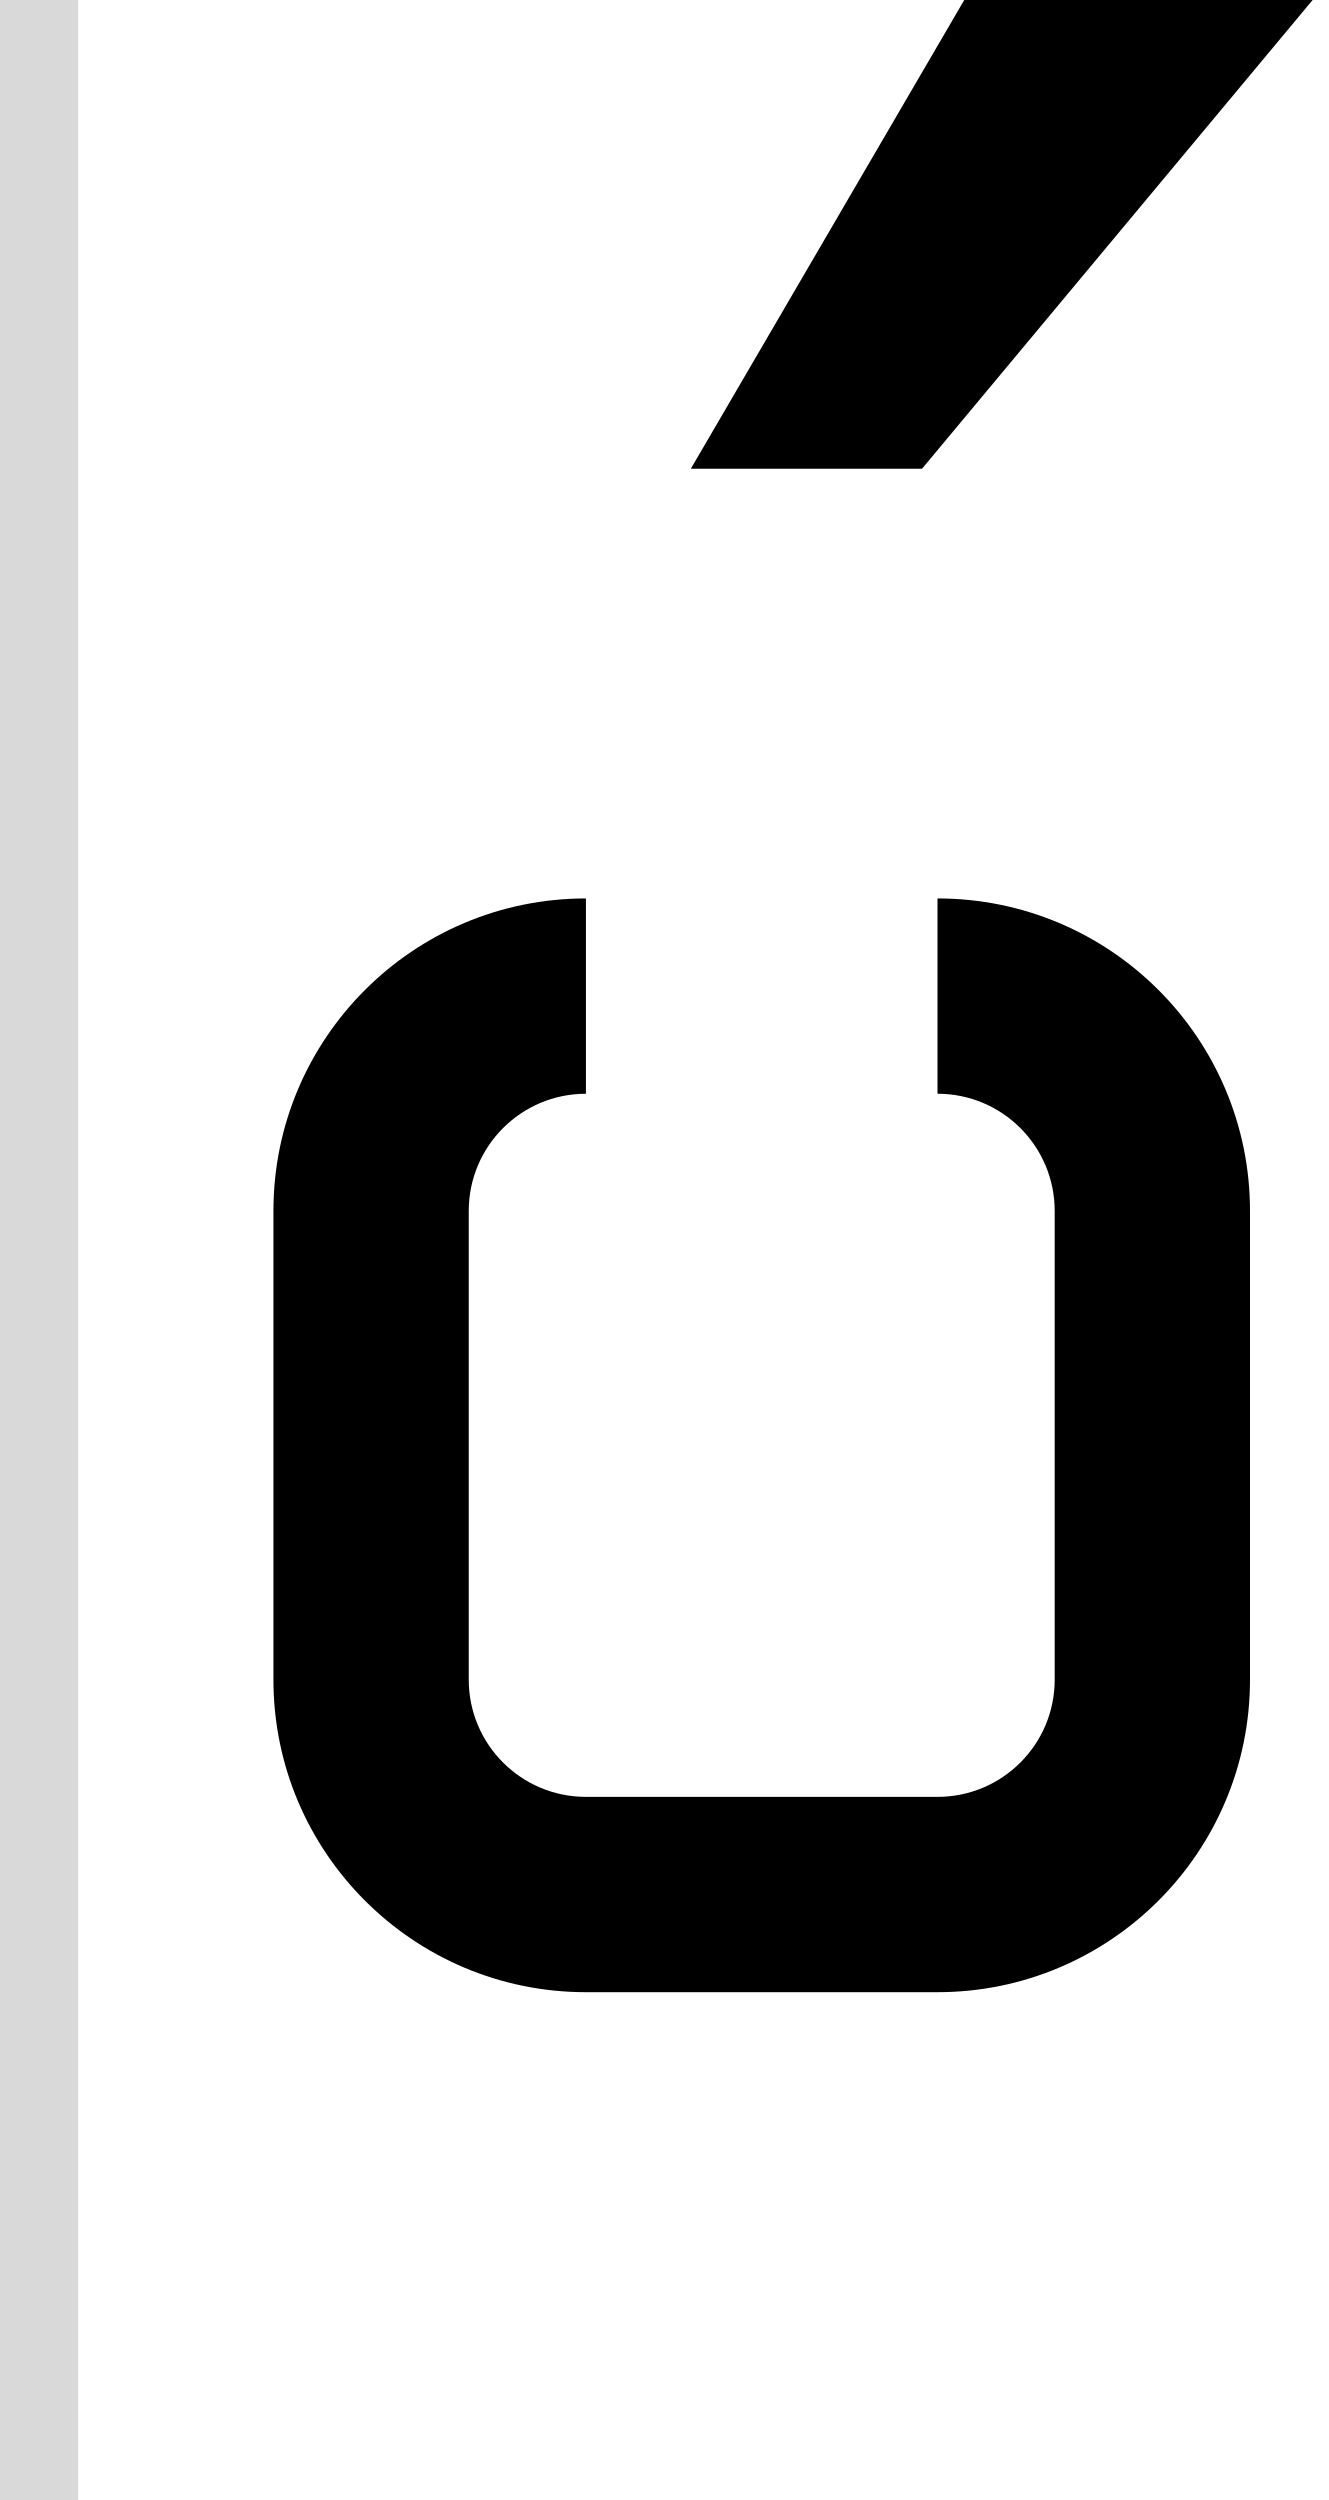
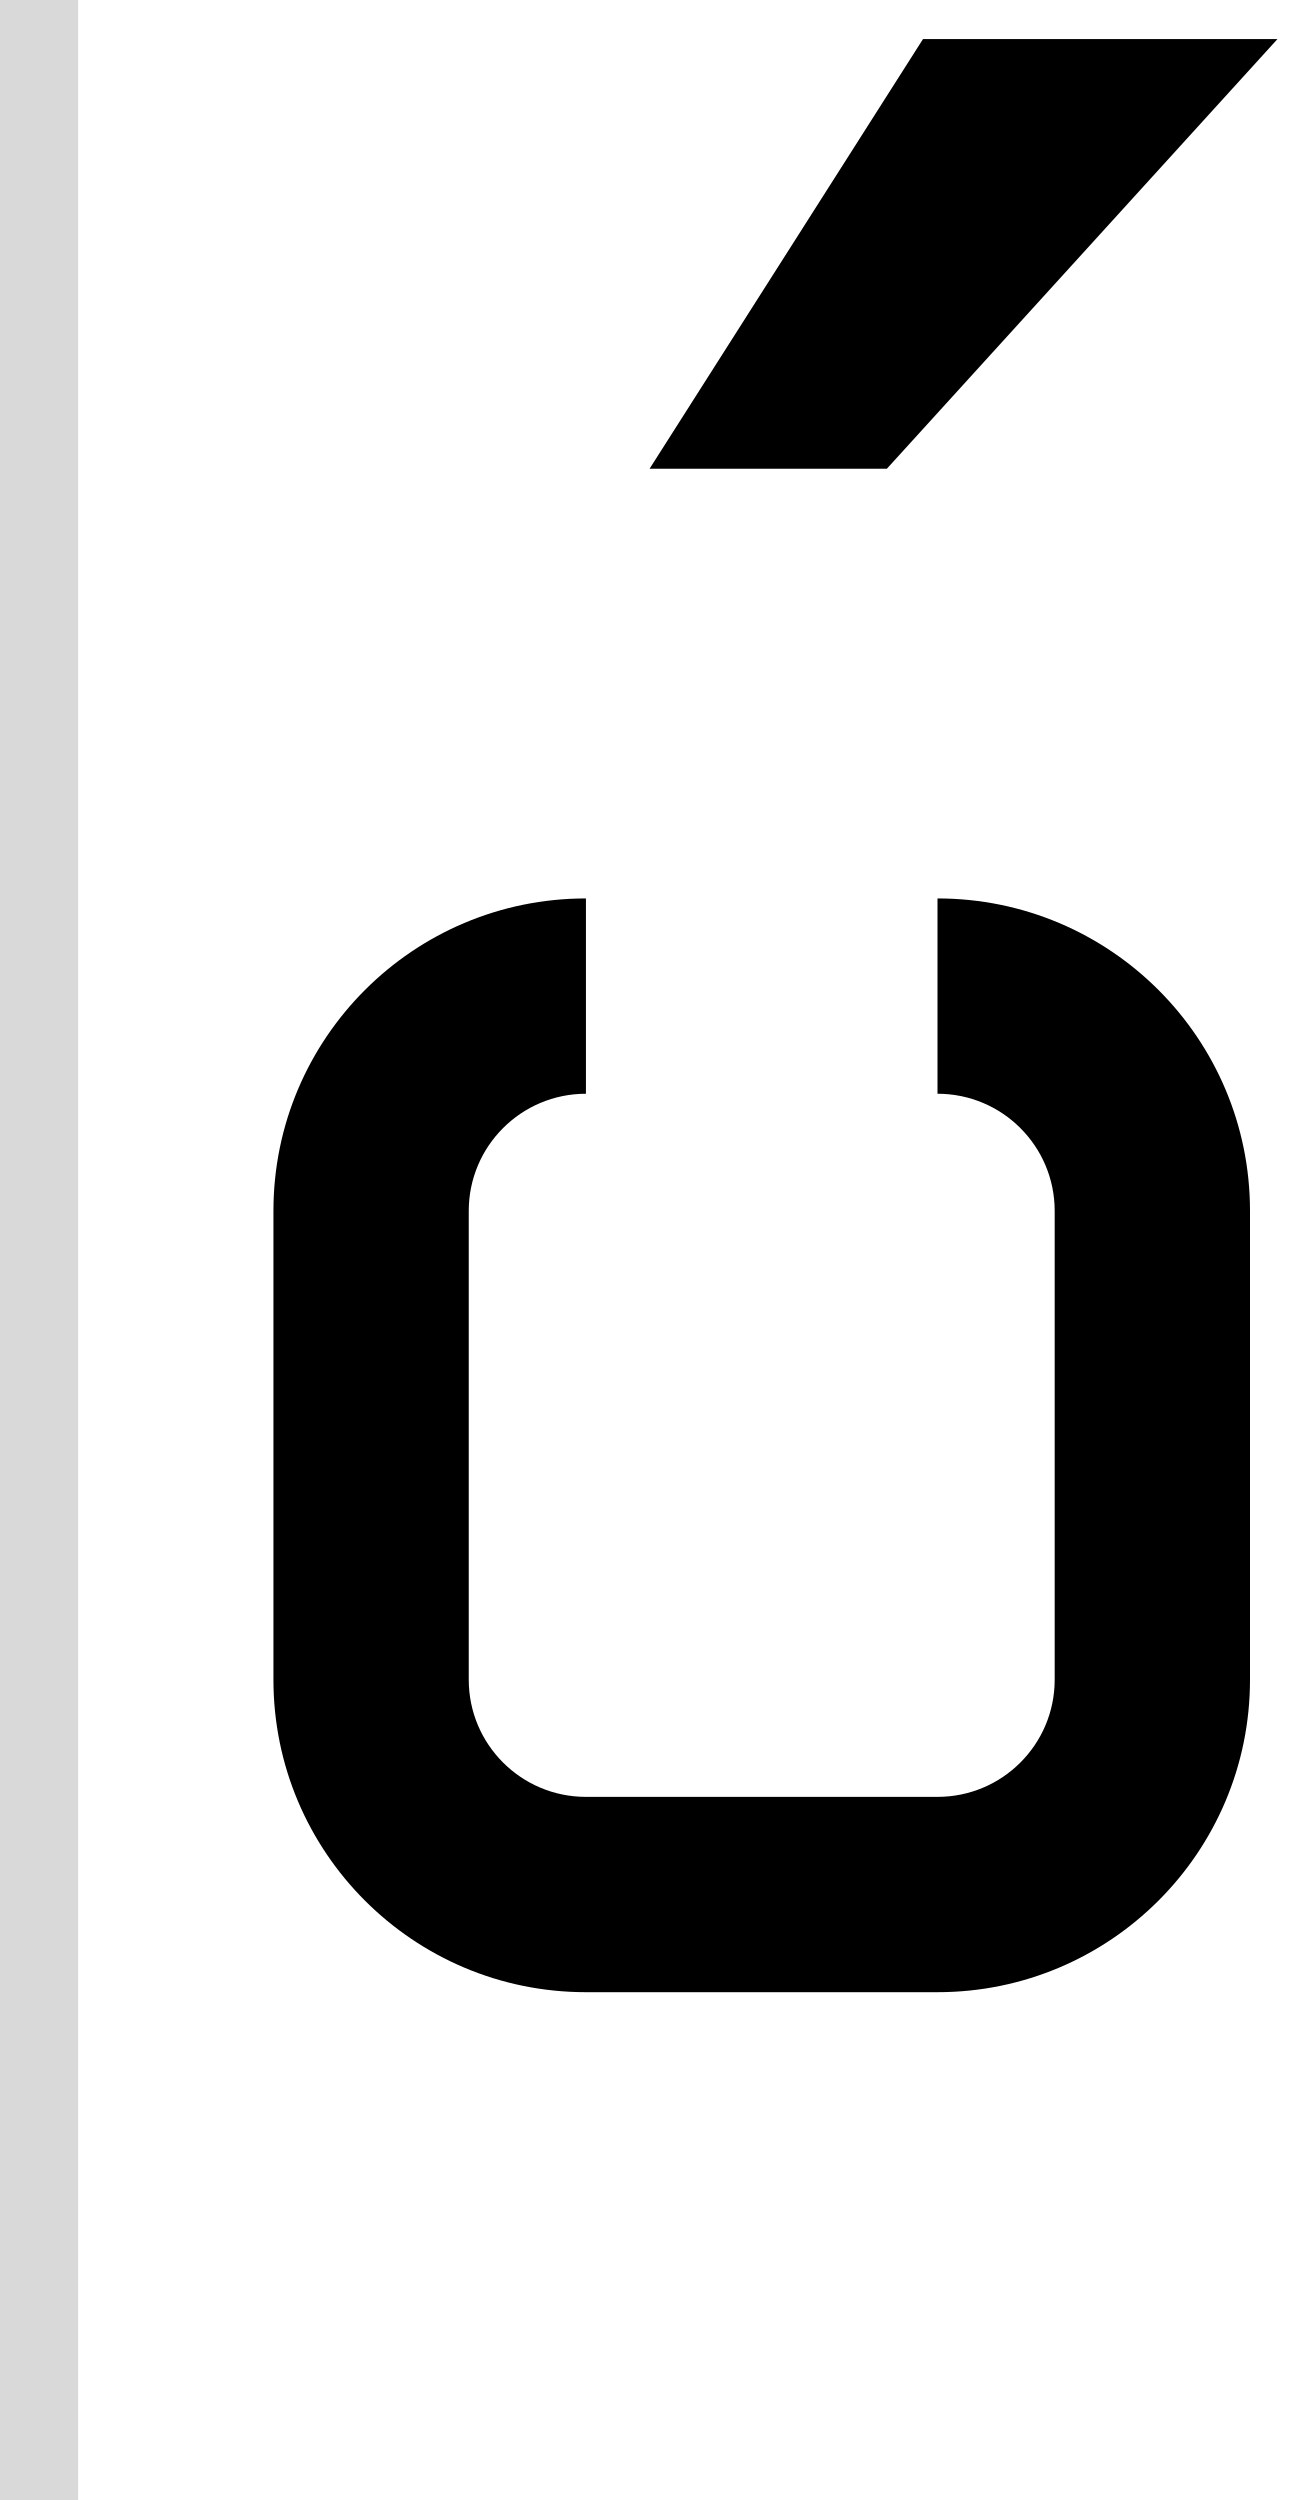
- <svg xmlns="http://www.w3.org/2000/svg" width="34" height="64" viewBox="0 0 34 64" fill="none">
-   <path d="M17.685 12L24.685 0H33.603L23.603 12H17.685Z" fill="black" />
+ <svg xmlns="http://www.w3.org/2000/svg" width="33" height="64" viewBox="0 0 33 64" fill="none">
+   <path d="M16.629 12L23.629 1H32.703L22.703 12H16.629Z" fill="black" />
  <path d="M7 31V43C7 47.418 10.582 51 15 51H24C28.418 51 32 47.418 32 43V31C32 26.582 28.418 23 24 23V28C25.657 28 27 29.343 27 31V43C27 44.657 25.657 46 24 46H15C13.343 46 12 44.657 12 43V31C12 29.343 13.343 28 15 28V23C10.582 23 7 26.582 7 31Z" fill="black" />
  <rect width="2" height="64" fill="#D9D9D9" />
</svg>
